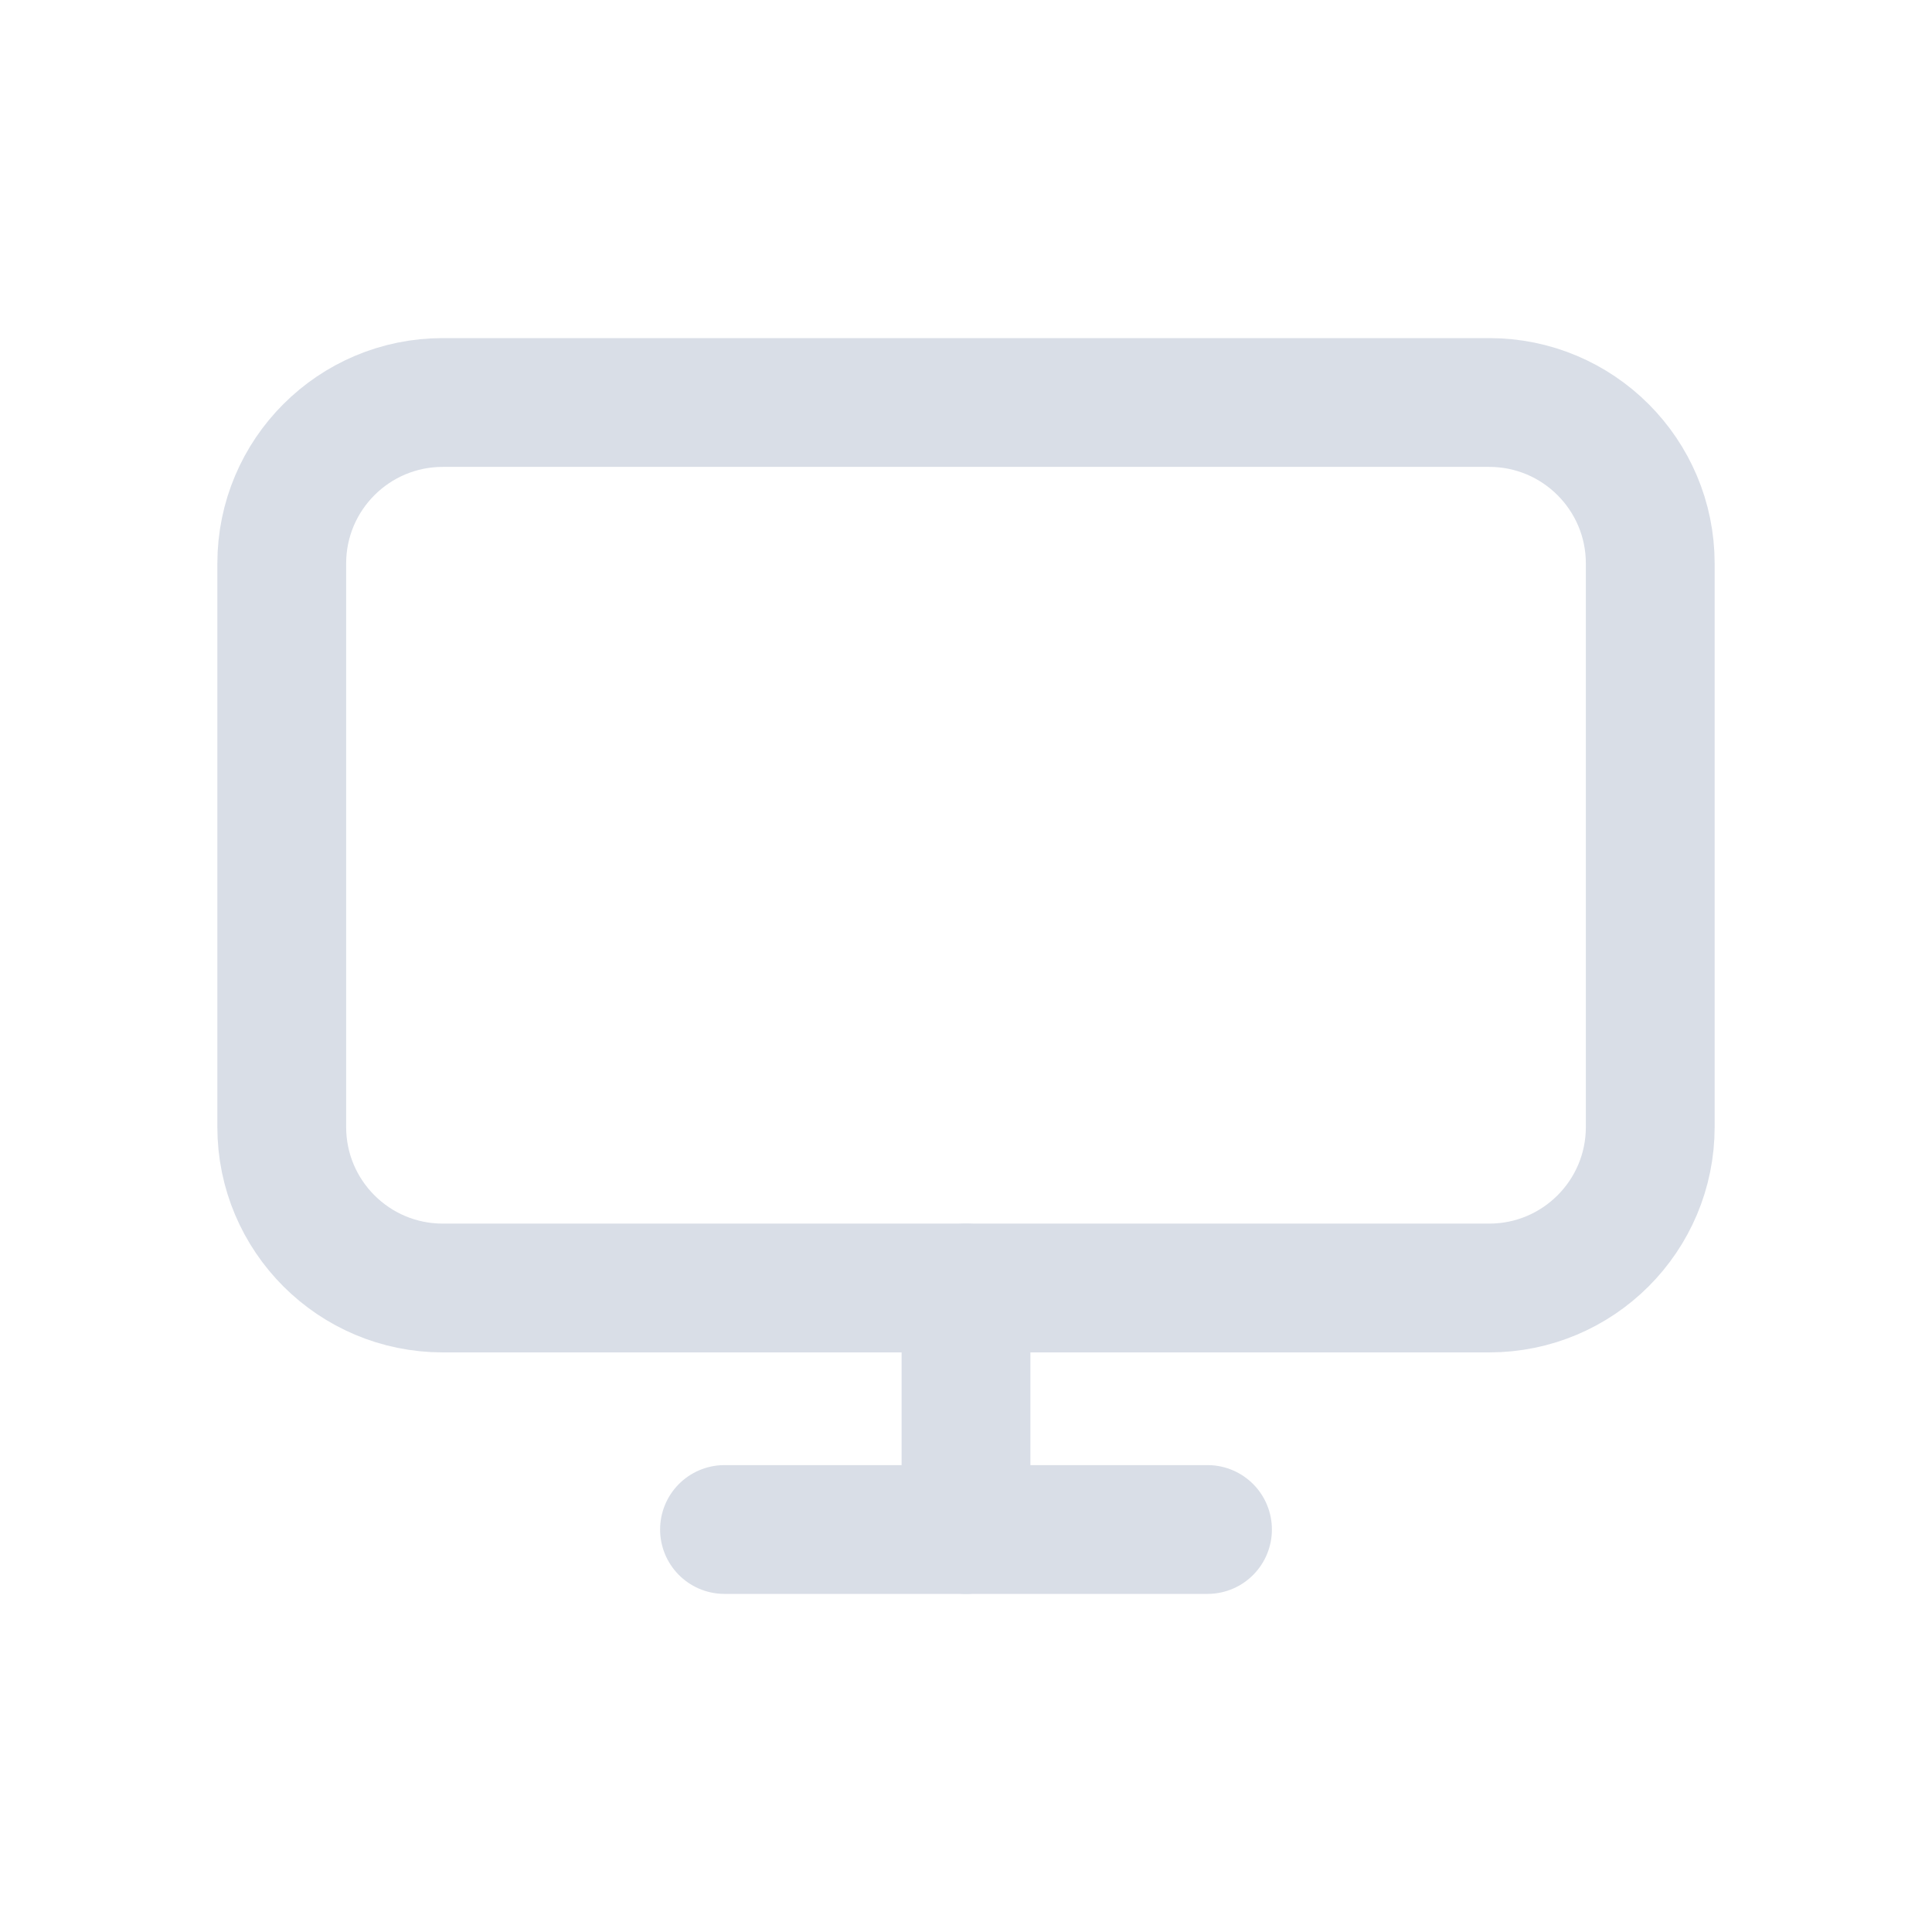
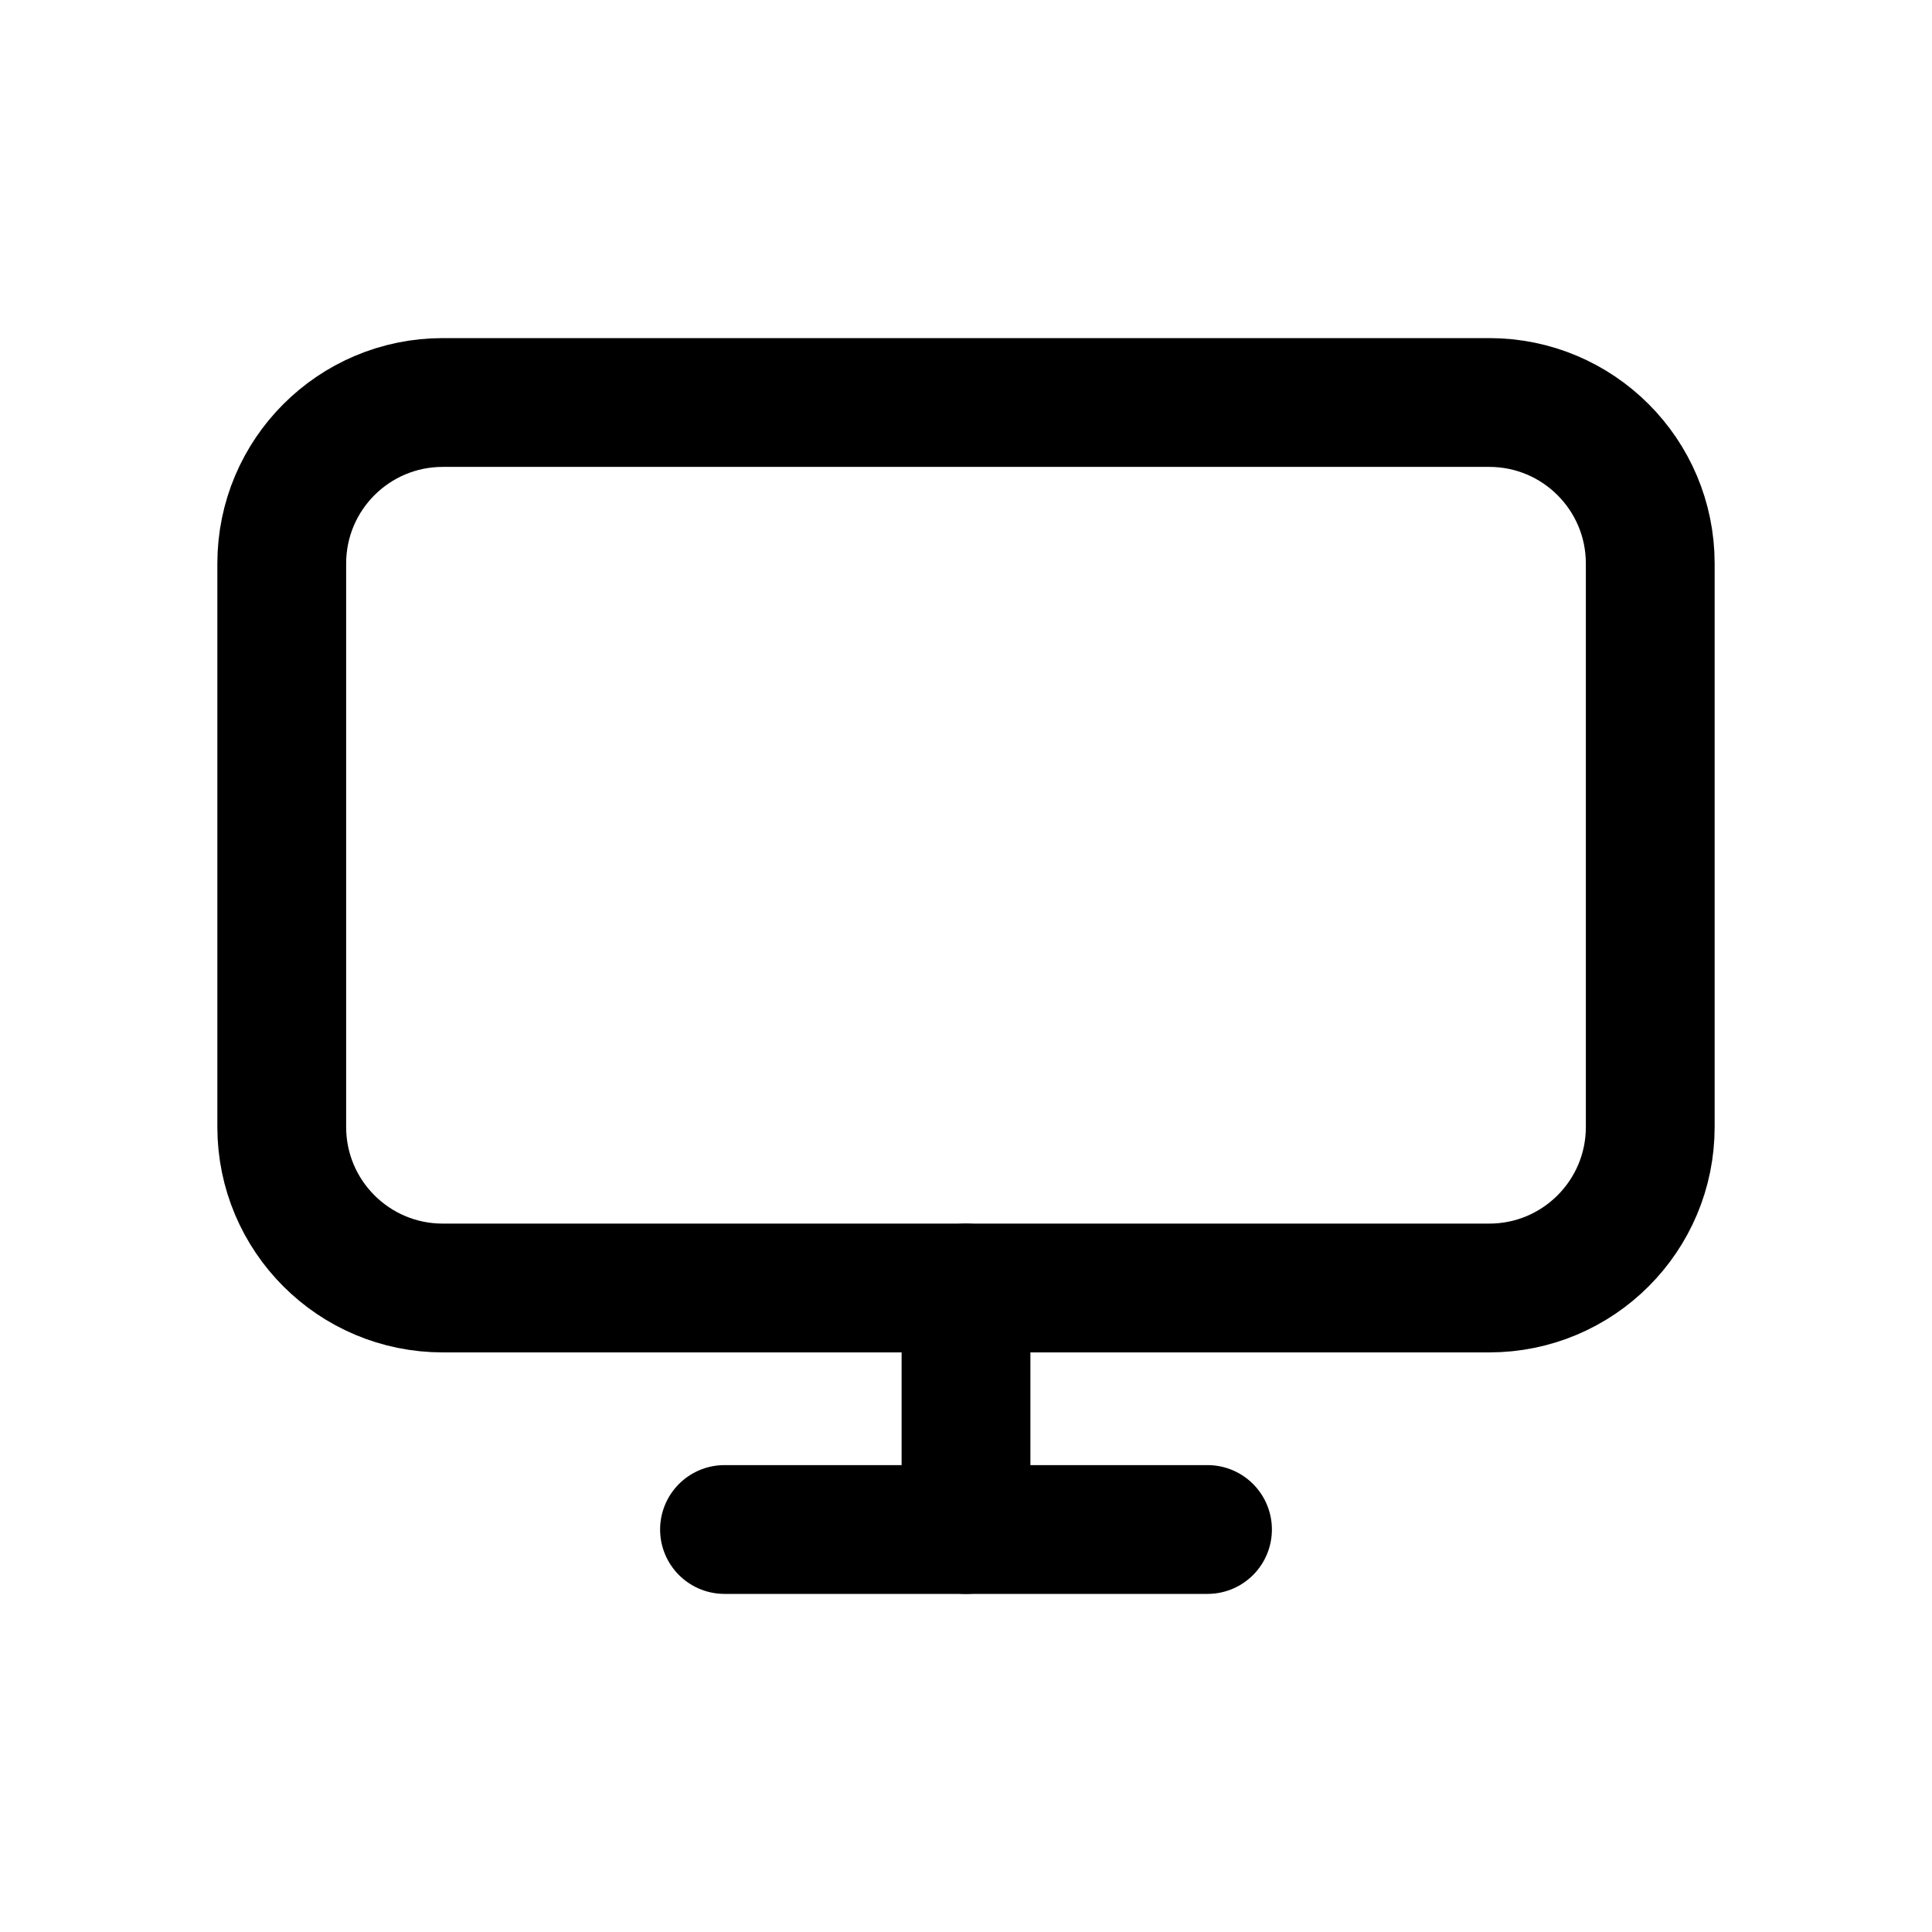
<svg xmlns="http://www.w3.org/2000/svg" width="24" height="24" viewBox="0 0 24 24" fill="none">
-   <rect x="3.5" y="5" width="17" height="11" rx="2" stroke="#D9DEE7" stroke-width="1.6" />
-   <path d="M9 19h6" stroke="#D9DEE7" stroke-width="1.6" stroke-linecap="round" />
-   <path d="M12 16v3" stroke="#D9DEE7" stroke-width="1.6" stroke-linecap="round" />
+   <rect x="3.5" y="5" width="17" height="11" rx="2" stroke="currentColor" stroke-width="1.6" />
+   <path d="M9 19h6" stroke="currentColor" stroke-width="1.6" stroke-linecap="round" />
+   <path d="M12 16v3" stroke="currentColor" stroke-width="1.6" stroke-linecap="round" />
</svg>
